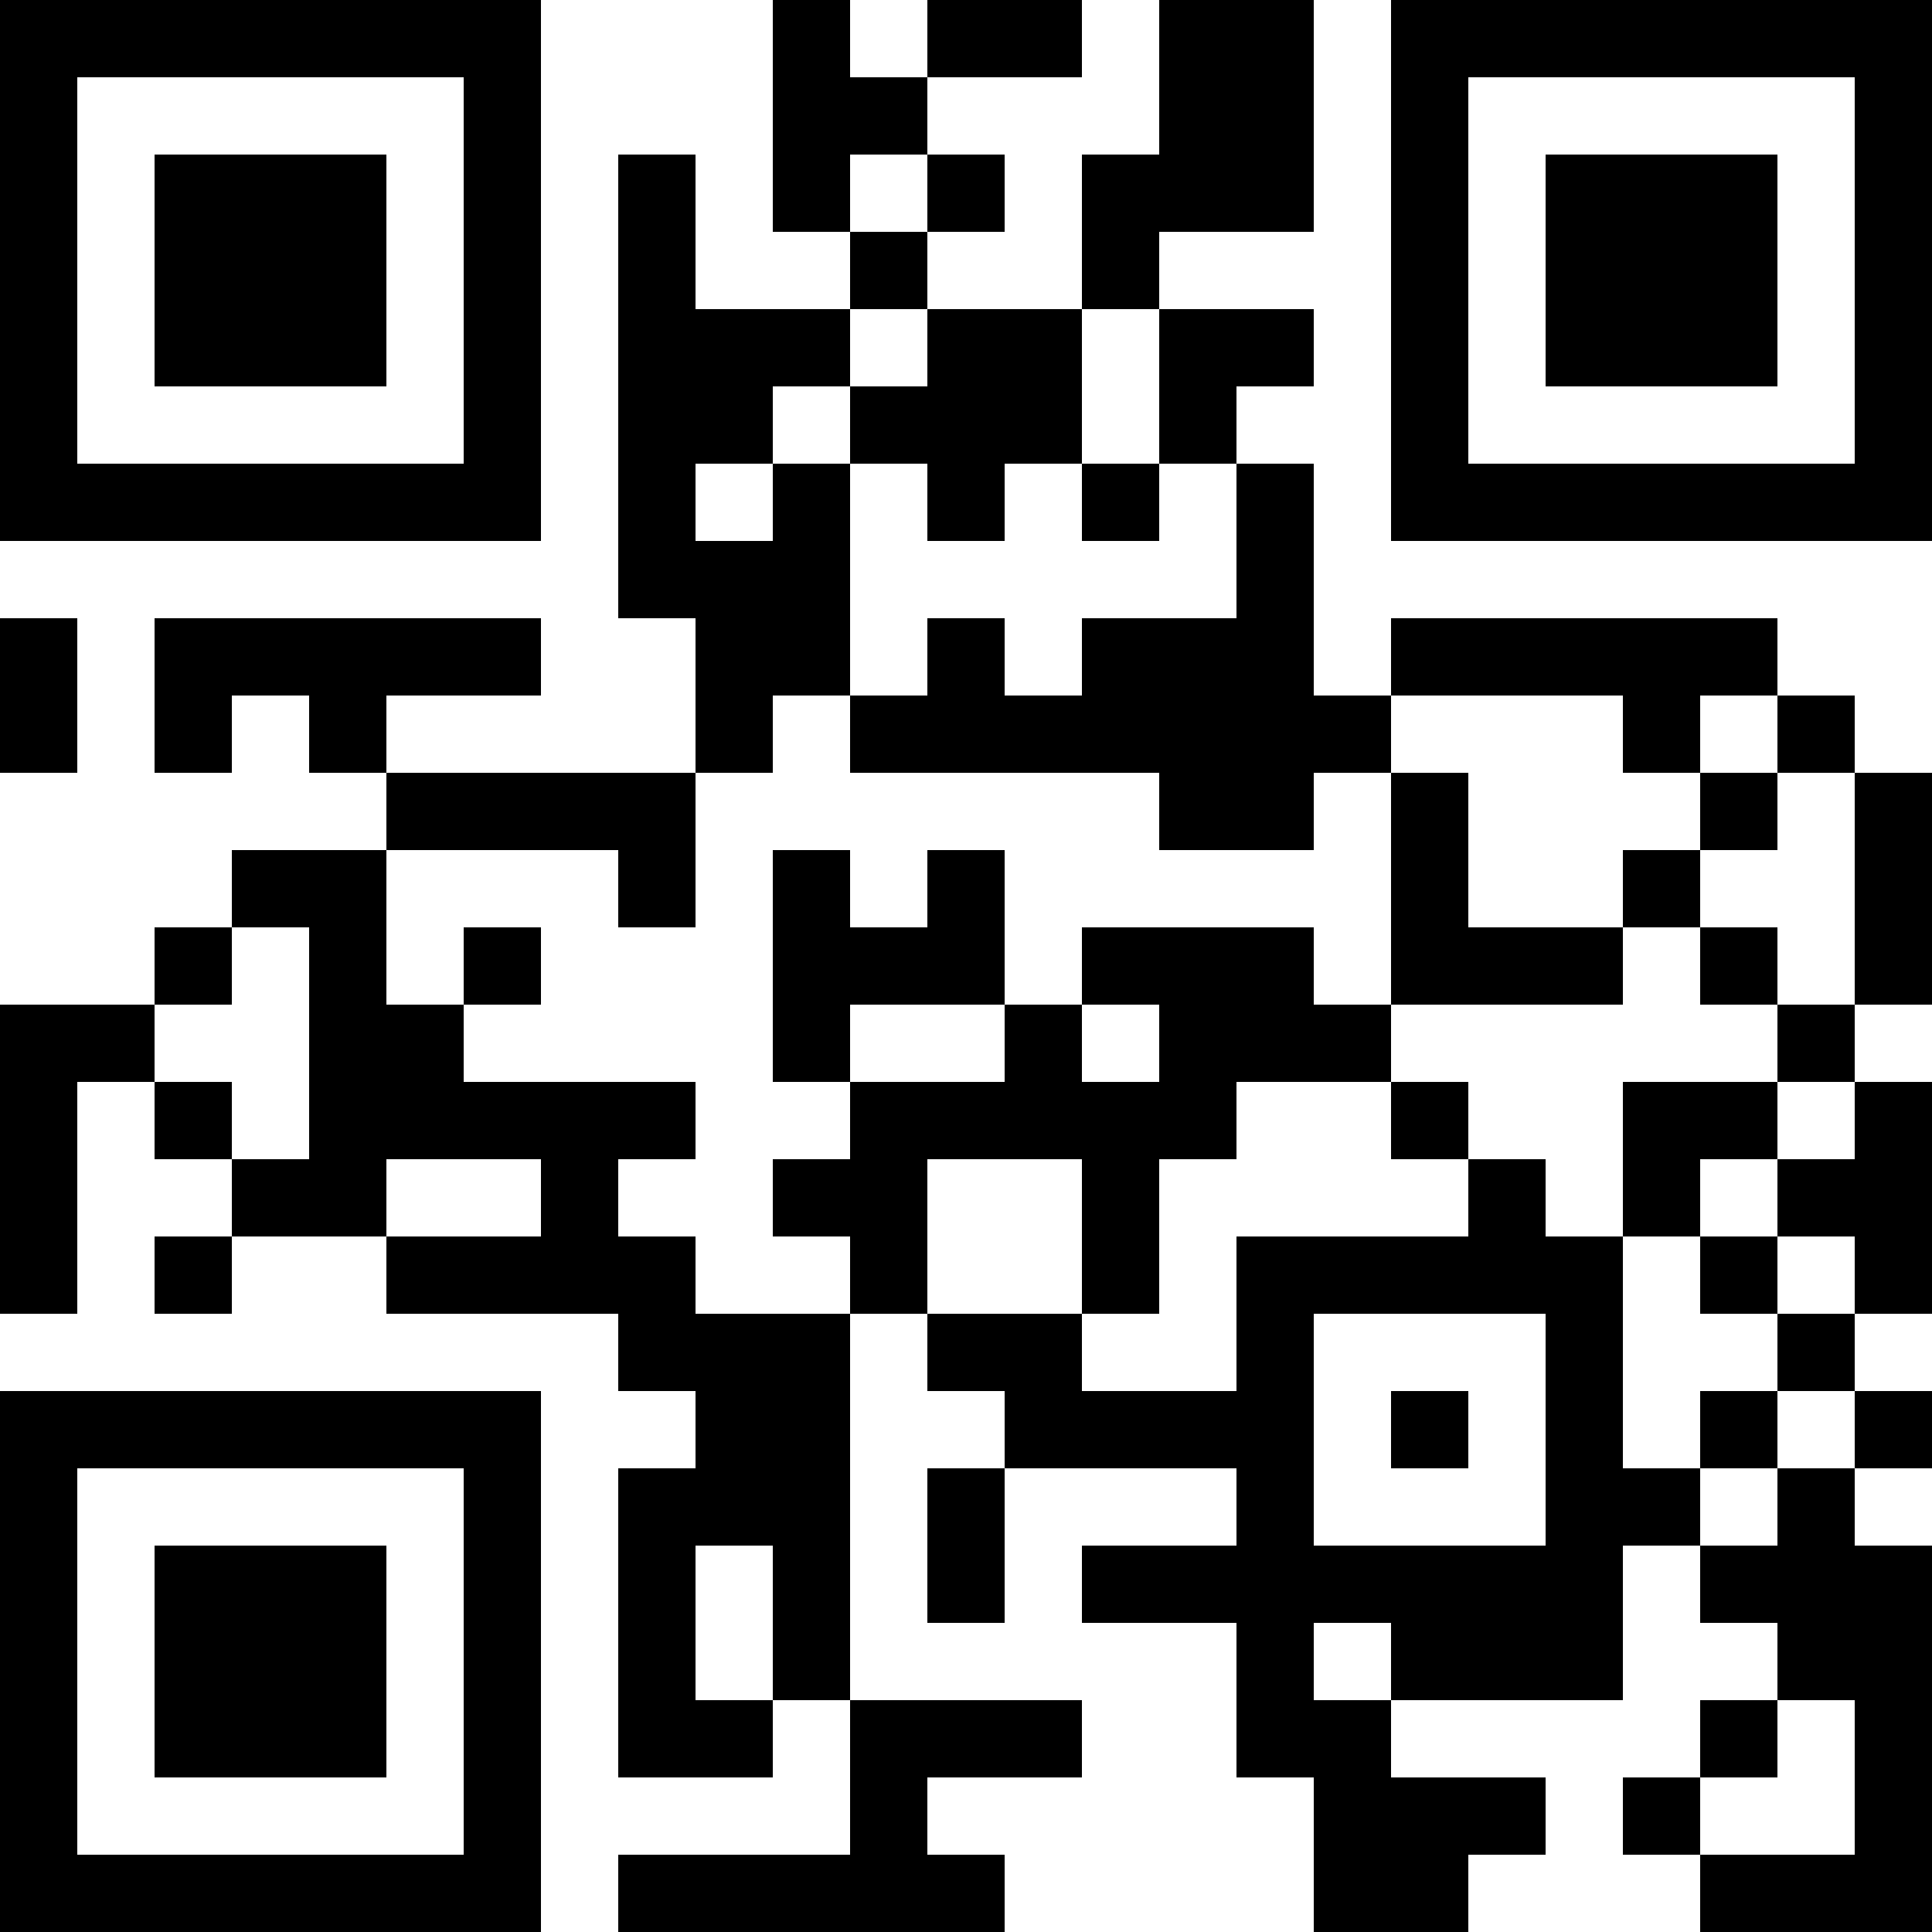
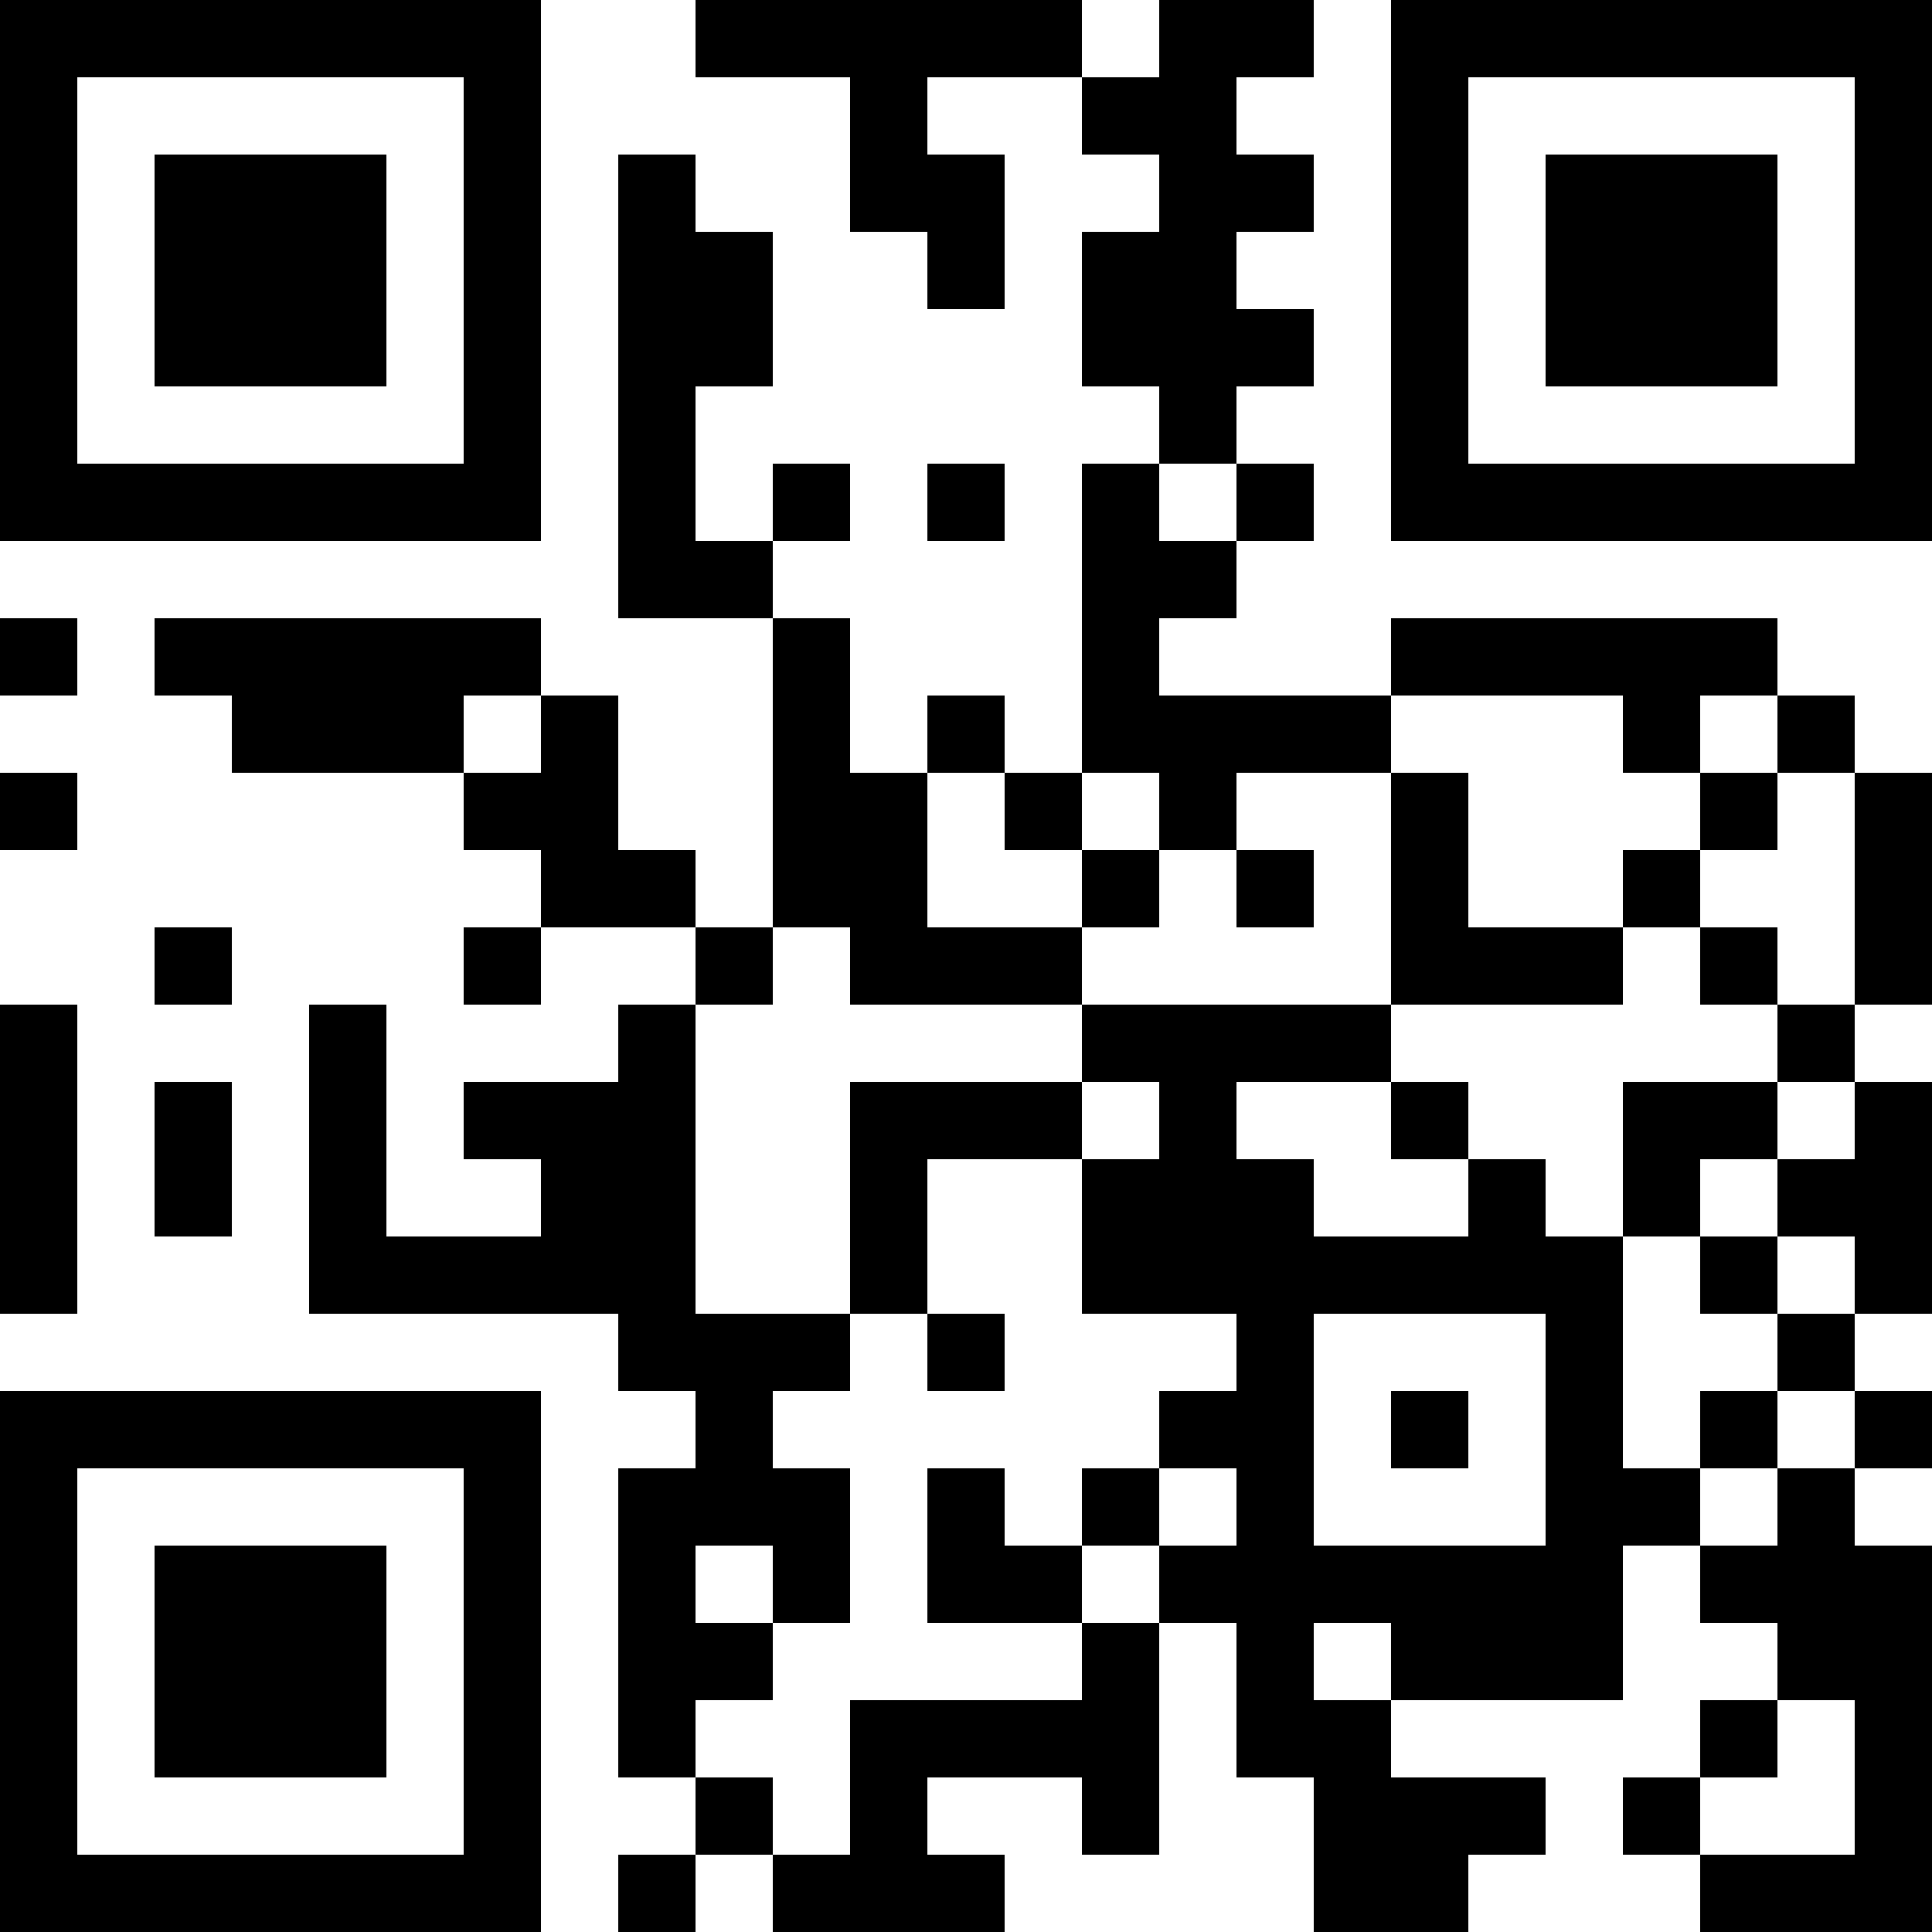
<svg xmlns="http://www.w3.org/2000/svg" version="1.1" width="200" height="200" viewBox="0 0 200 200">
  <rect x="0" y="0" width="200" height="200" fill="#ffffff" />
  <g transform="scale(8)">
    <g transform="translate(0,0)">
-       <path fill-rule="evenodd" d="M10 0L10 3L11 3L11 4L9 4L9 2L8 2L8 8L9 8L9 10L5 10L5 9L7 9L7 8L2 8L2 10L3 10L3 9L4 9L4 10L5 10L5 11L3 11L3 12L2 12L2 13L0 13L0 17L1 17L1 14L2 14L2 15L3 15L3 16L2 16L2 17L3 17L3 16L5 16L5 17L8 17L8 18L9 18L9 19L8 19L8 23L10 23L10 22L11 22L11 24L8 24L8 25L13 25L13 24L12 24L12 23L14 23L14 22L11 22L11 17L12 17L12 18L13 18L13 19L12 19L12 21L13 21L13 19L16 19L16 20L14 20L14 21L16 21L16 23L17 23L17 25L19 25L19 24L20 24L20 23L18 23L18 22L21 22L21 20L22 20L22 21L23 21L23 22L22 22L22 23L21 23L21 24L22 24L22 25L25 25L25 20L24 20L24 19L25 19L25 18L24 18L24 17L25 17L25 14L24 14L24 13L25 13L25 10L24 10L24 9L23 9L23 8L18 8L18 9L17 9L17 6L16 6L16 5L17 5L17 4L15 4L15 3L17 3L17 0L15 0L15 2L14 2L14 4L12 4L12 3L13 3L13 2L12 2L12 1L14 1L14 0L12 0L12 1L11 1L11 0ZM11 2L11 3L12 3L12 2ZM11 4L11 5L10 5L10 6L9 6L9 7L10 7L10 6L11 6L11 9L10 9L10 10L9 10L9 12L8 12L8 11L5 11L5 13L6 13L6 14L9 14L9 15L8 15L8 16L9 16L9 17L11 17L11 16L10 16L10 15L11 15L11 14L13 14L13 13L14 13L14 14L15 14L15 13L14 13L14 12L17 12L17 13L18 13L18 14L16 14L16 15L15 15L15 17L14 17L14 15L12 15L12 17L14 17L14 18L16 18L16 16L19 16L19 15L20 15L20 16L21 16L21 19L22 19L22 20L23 20L23 19L24 19L24 18L23 18L23 17L24 17L24 16L23 16L23 15L24 15L24 14L23 14L23 13L24 13L24 10L23 10L23 9L22 9L22 10L21 10L21 9L18 9L18 10L17 10L17 11L15 11L15 10L11 10L11 9L12 9L12 8L13 8L13 9L14 9L14 8L16 8L16 6L15 6L15 4L14 4L14 6L13 6L13 7L12 7L12 6L11 6L11 5L12 5L12 4ZM14 6L14 7L15 7L15 6ZM0 8L0 10L1 10L1 8ZM18 10L18 13L21 13L21 12L22 12L22 13L23 13L23 12L22 12L22 11L23 11L23 10L22 10L22 11L21 11L21 12L19 12L19 10ZM10 11L10 14L11 14L11 13L13 13L13 11L12 11L12 12L11 12L11 11ZM3 12L3 13L2 13L2 14L3 14L3 15L4 15L4 12ZM6 12L6 13L7 13L7 12ZM18 14L18 15L19 15L19 14ZM21 14L21 16L22 16L22 17L23 17L23 16L22 16L22 15L23 15L23 14ZM5 15L5 16L7 16L7 15ZM17 17L17 20L20 20L20 17ZM18 18L18 19L19 19L19 18ZM22 18L22 19L23 19L23 18ZM9 20L9 22L10 22L10 20ZM17 21L17 22L18 22L18 21ZM23 22L23 23L22 23L22 24L24 24L24 22ZM0 0L0 7L7 7L7 0ZM1 1L1 6L6 6L6 1ZM2 2L2 5L5 5L5 2ZM18 0L18 7L25 7L25 0ZM19 1L19 6L24 6L24 1ZM20 2L20 5L23 5L23 2ZM0 18L0 25L7 25L7 18ZM1 19L1 24L6 24L6 19ZM2 20L2 23L5 23L5 20Z" fill="#000000" />
+       <path fill-rule="evenodd" d="M9 0L9 1L11 1L11 3L12 3L12 4L13 4L13 2L12 2L12 1L14 1L14 2L15 2L15 3L14 3L14 5L15 5L15 6L14 6L14 10L13 10L13 9L12 9L12 10L11 10L11 8L10 8L10 7L11 7L11 6L10 6L10 7L9 7L9 5L10 5L10 3L9 3L9 2L8 2L8 8L10 8L10 12L9 12L9 11L8 11L8 9L7 9L7 8L2 8L2 9L3 9L3 10L6 10L6 11L7 11L7 12L6 12L6 13L7 13L7 12L9 12L9 13L8 13L8 14L6 14L6 15L7 15L7 16L5 16L5 13L4 13L4 17L8 17L8 18L9 18L9 19L8 19L8 23L9 23L9 24L8 24L8 25L9 25L9 24L10 24L10 25L13 25L13 24L12 24L12 23L14 23L14 24L15 24L15 21L16 21L16 23L17 23L17 25L19 25L19 24L20 24L20 23L18 23L18 22L21 22L21 20L22 20L22 21L23 21L23 22L22 22L22 23L21 23L21 24L22 24L22 25L25 25L25 20L24 20L24 19L25 19L25 18L24 18L24 17L25 17L25 14L24 14L24 13L25 13L25 10L24 10L24 9L23 9L23 8L18 8L18 9L15 9L15 8L16 8L16 7L17 7L17 6L16 6L16 5L17 5L17 4L16 4L16 3L17 3L17 2L16 2L16 1L17 1L17 0L15 0L15 1L14 1L14 0ZM12 6L12 7L13 7L13 6ZM15 6L15 7L16 7L16 6ZM0 8L0 9L1 9L1 8ZM6 9L6 10L7 10L7 9ZM18 9L18 10L16 10L16 11L15 11L15 10L14 10L14 11L13 11L13 10L12 10L12 12L14 12L14 13L11 13L11 12L10 12L10 13L9 13L9 17L11 17L11 18L10 18L10 19L11 19L11 21L10 21L10 20L9 20L9 21L10 21L10 22L9 22L9 23L10 23L10 24L11 24L11 22L14 22L14 21L15 21L15 20L16 20L16 19L15 19L15 18L16 18L16 17L14 17L14 15L15 15L15 14L14 14L14 13L18 13L18 14L16 14L16 15L17 15L17 16L19 16L19 15L20 15L20 16L21 16L21 19L22 19L22 20L23 20L23 19L24 19L24 18L23 18L23 17L24 17L24 16L23 16L23 15L24 15L24 14L23 14L23 13L24 13L24 10L23 10L23 9L22 9L22 10L21 10L21 9ZM0 10L0 11L1 11L1 10ZM18 10L18 13L21 13L21 12L22 12L22 13L23 13L23 12L22 12L22 11L23 11L23 10L22 10L22 11L21 11L21 12L19 12L19 10ZM14 11L14 12L15 12L15 11ZM16 11L16 12L17 12L17 11ZM2 12L2 13L3 13L3 12ZM0 13L0 17L1 17L1 13ZM2 14L2 16L3 16L3 14ZM11 14L11 17L12 17L12 18L13 18L13 17L12 17L12 15L14 15L14 14ZM18 14L18 15L19 15L19 14ZM21 14L21 16L22 16L22 17L23 17L23 16L22 16L22 15L23 15L23 14ZM17 17L17 20L20 20L20 17ZM18 18L18 19L19 19L19 18ZM22 18L22 19L23 19L23 18ZM12 19L12 21L14 21L14 20L15 20L15 19L14 19L14 20L13 20L13 19ZM17 21L17 22L18 22L18 21ZM23 22L23 23L22 23L22 24L24 24L24 22ZM0 0L0 7L7 7L7 0ZM1 1L1 6L6 6L6 1ZM2 2L2 5L5 5L5 2ZM18 0L18 7L25 7L25 0ZM19 1L19 6L24 6L24 1ZM20 2L20 5L23 5L23 2ZM0 18L0 25L7 25L7 18ZM1 19L1 24L6 24L6 19ZM2 20L2 23L5 23L5 20Z" fill="#000000" />
    </g>
  </g>
</svg>
